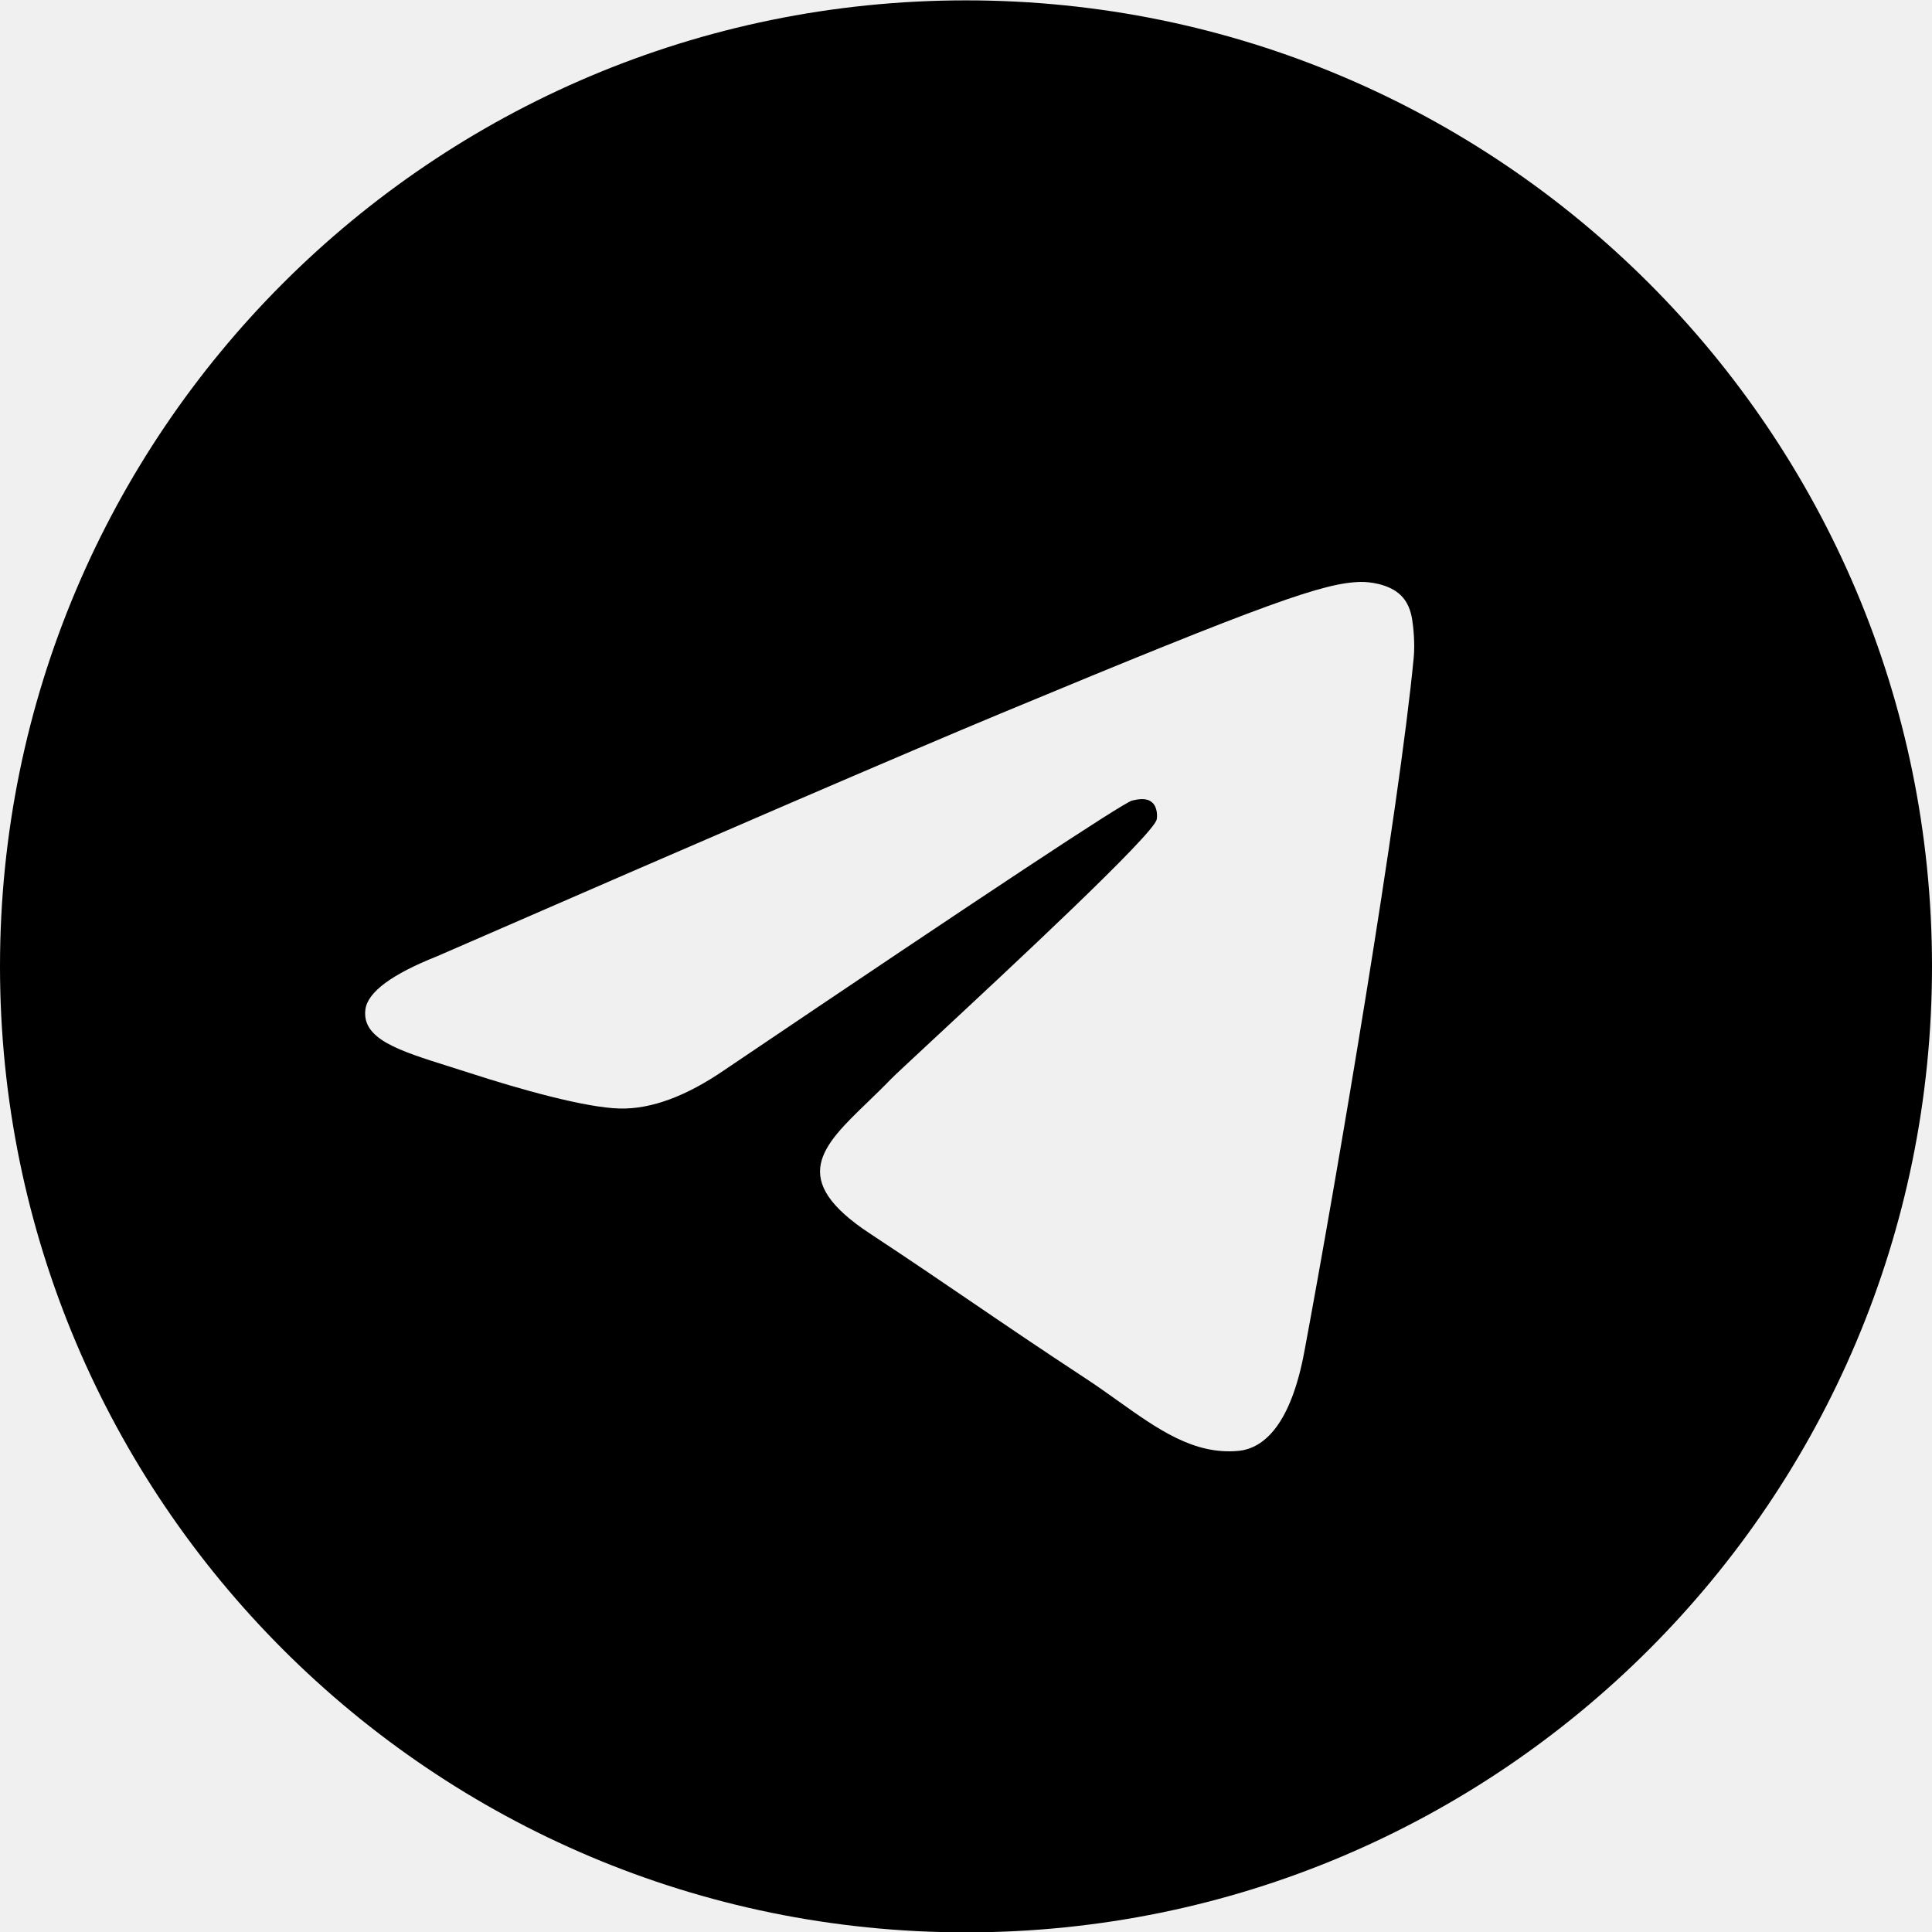
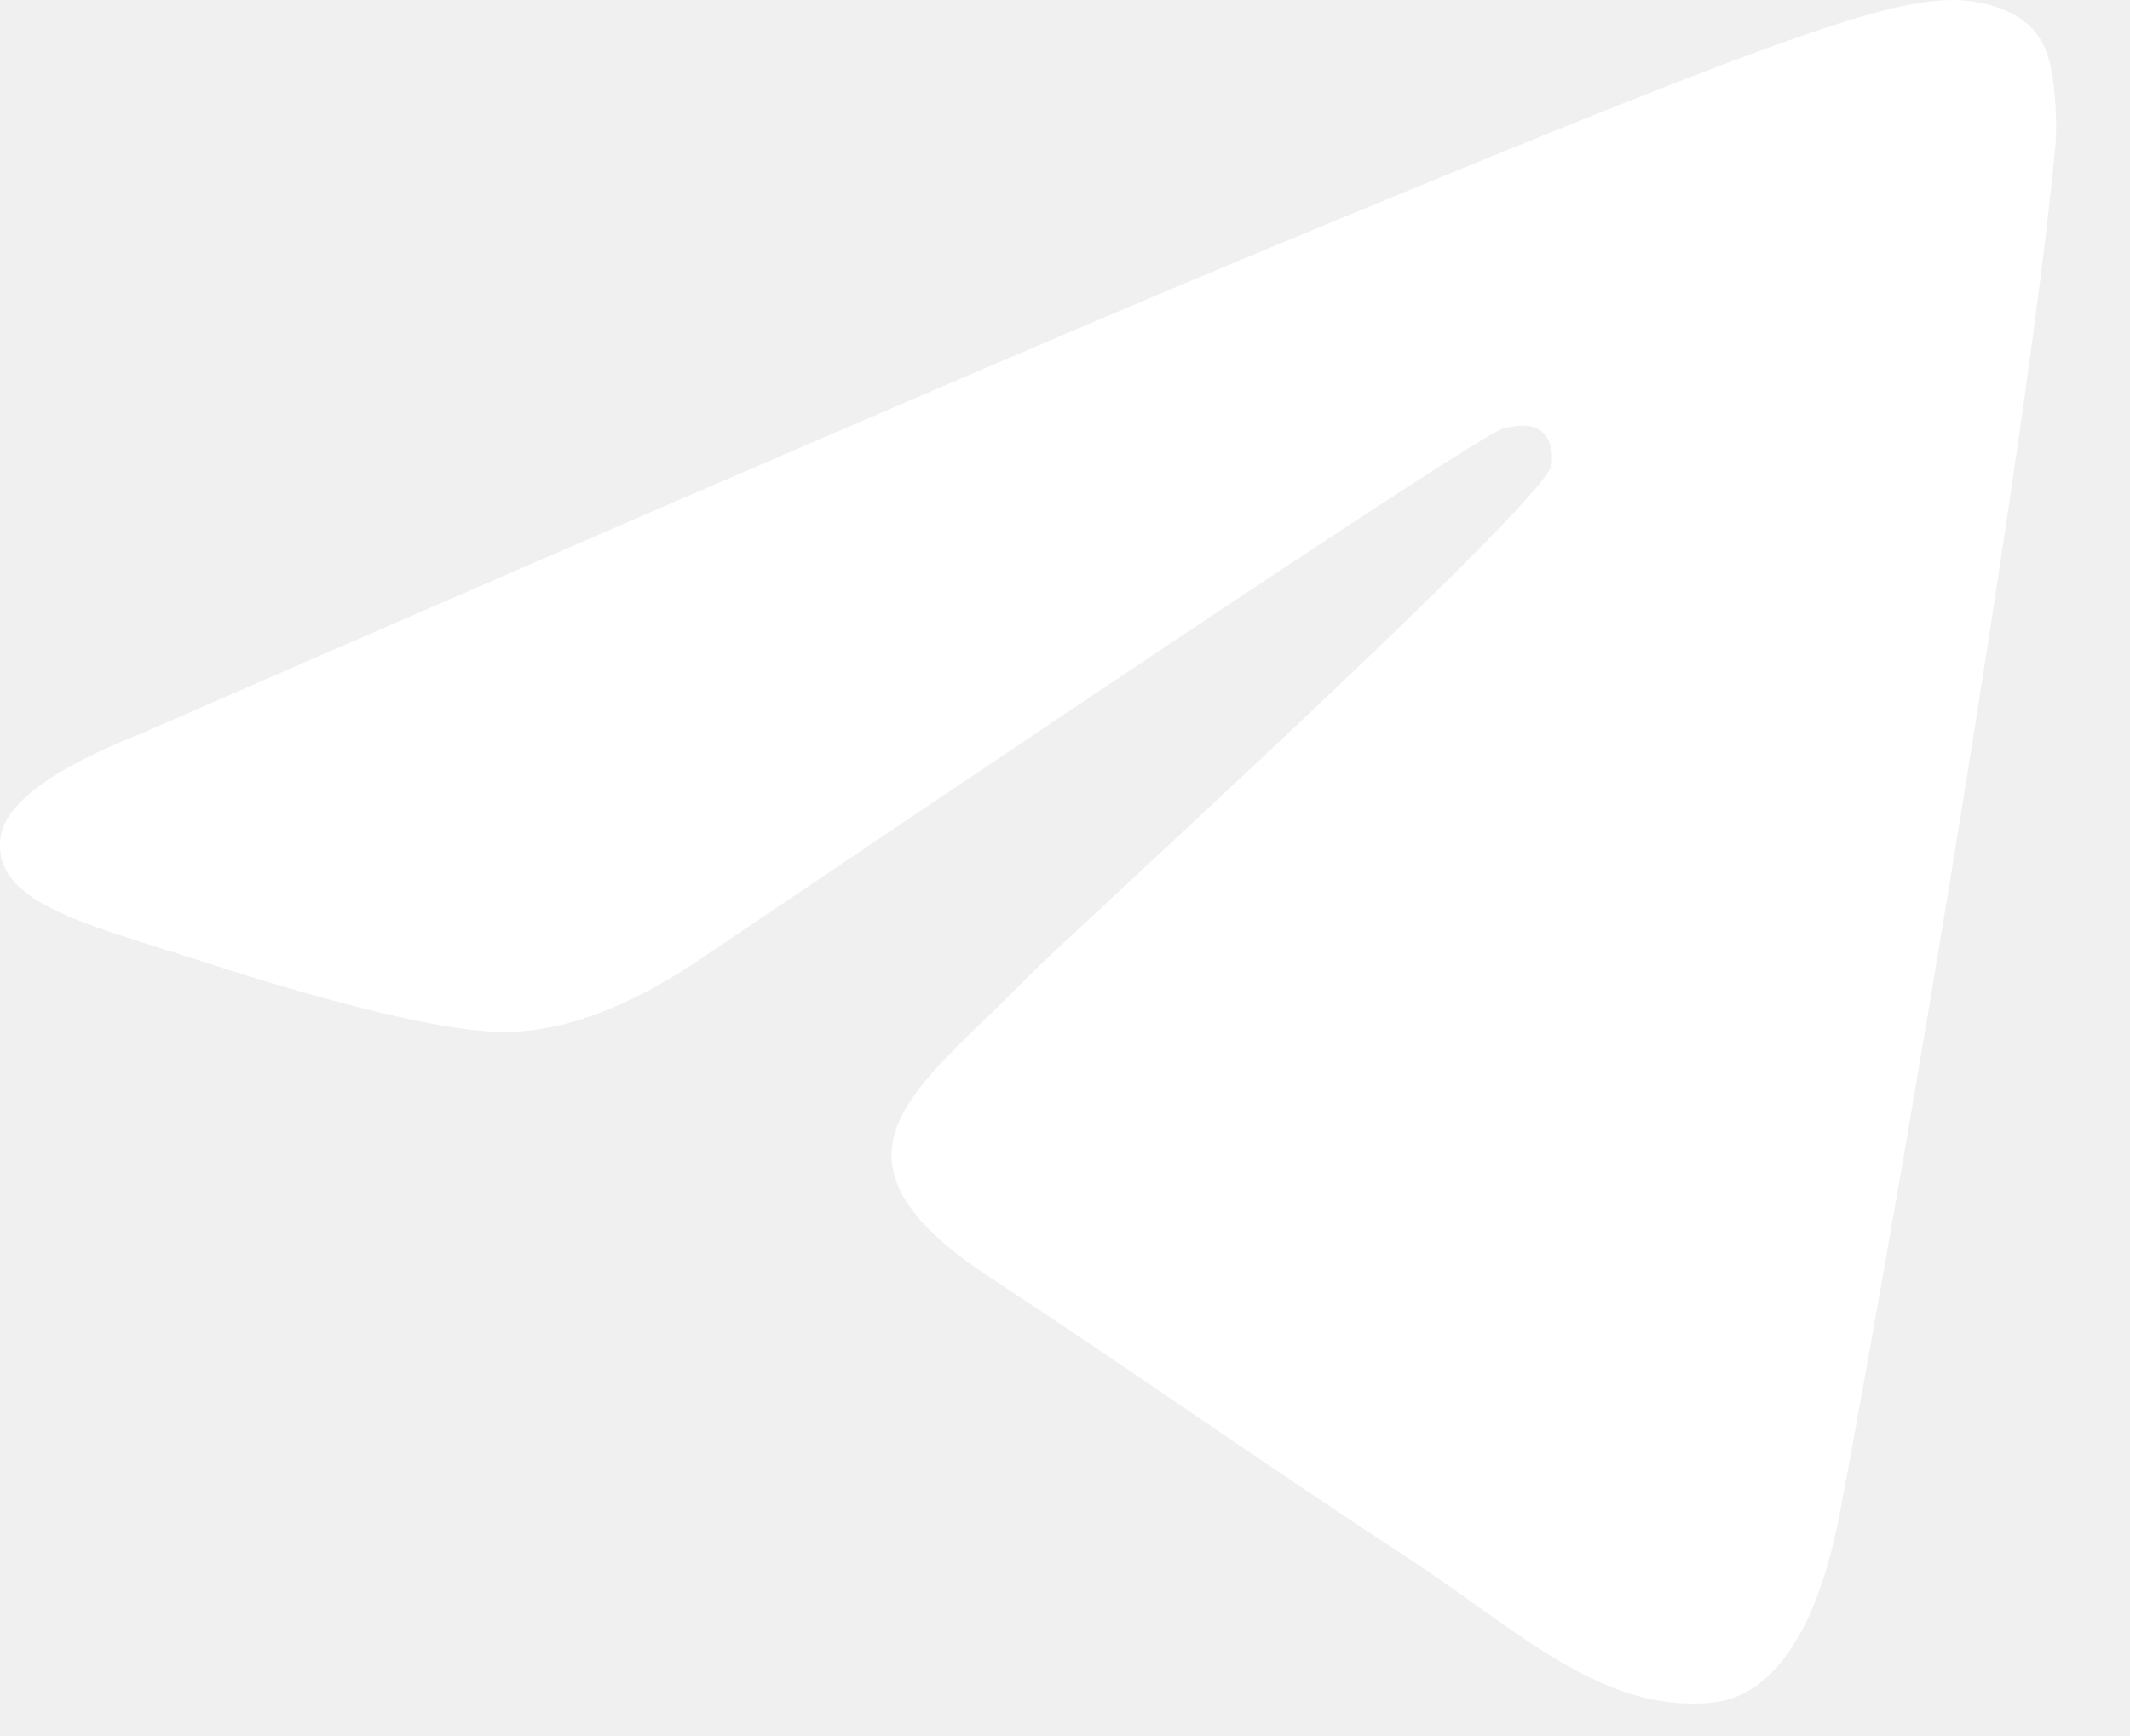
- <svg xmlns="http://www.w3.org/2000/svg" width="48" height="48" viewBox="0 0 48 48" fill="none">
-   <g clip-path="url(#clip0_1485_2058)">
-     <path fill-rule="evenodd" clip-rule="evenodd" d="M48 24.009C48 37.264 37.255 48.009 24 48.009C10.745 48.009 0 37.264 0 24.009C0 10.755 10.745 0.009 24 0.009C37.255 0.009 48 10.755 48 24.009ZM24.86 17.727C22.526 18.698 17.86 20.708 10.864 23.756C9.728 24.208 9.133 24.65 9.078 25.082C8.987 25.812 9.901 26.1 11.147 26.492C11.316 26.545 11.492 26.6 11.672 26.659C12.897 27.057 14.546 27.523 15.403 27.541C16.18 27.558 17.047 27.238 18.005 26.58C24.542 22.167 27.917 19.937 28.129 19.889C28.278 19.855 28.485 19.812 28.625 19.937C28.766 20.062 28.752 20.298 28.737 20.361C28.647 20.748 25.056 24.086 23.198 25.813C22.619 26.352 22.208 26.733 22.124 26.821C21.936 27.016 21.744 27.201 21.56 27.379C20.422 28.476 19.568 29.299 21.607 30.643C22.587 31.289 23.372 31.823 24.154 32.356C25.008 32.938 25.861 33.518 26.963 34.241C27.244 34.425 27.512 34.616 27.774 34.803C28.768 35.511 29.662 36.148 30.765 36.047C31.407 35.988 32.069 35.385 32.405 33.586C33.2 29.336 34.763 20.126 35.124 16.331C35.156 15.999 35.116 15.573 35.084 15.386C35.052 15.2 34.986 14.934 34.743 14.737C34.455 14.503 34.011 14.454 33.813 14.458C32.91 14.473 31.525 14.955 24.86 17.727Z" fill="currentColor" />
-   </g>
-   <defs>
-     <clipPath id="clip0_1485_2058">
-       <rect width="48" height="48" fill="currentColor" transform="translate(0 0.00939941)" />
-     </clipPath>
-   </defs>
+ <svg xmlns="http://www.w3.org/2000/svg" width="27" height="22" viewBox="0 0 27 22" fill="none">
+   <path d="M15.788 3.27C13.454 4.241 8.788 6.25 1.792 9.299C0.656 9.75 0.06 10.192 0.006 10.625C-0.085 11.355 0.829 11.643 2.075 12.034L2.075 12.034C2.244 12.088 2.42 12.143 2.6 12.201C3.825 12.6 5.474 13.066 6.331 13.084C7.108 13.101 7.975 12.78 8.933 12.123C15.47 7.71 18.845 5.48 19.057 5.432C19.206 5.398 19.413 5.355 19.553 5.48C19.694 5.604 19.68 5.841 19.665 5.904C19.575 6.29 15.984 9.628 14.126 11.355L14.126 11.356L14.126 11.356C13.547 11.894 13.136 12.276 13.052 12.363C12.864 12.559 12.672 12.743 12.488 12.921L12.488 12.921C11.35 14.019 10.496 14.842 12.535 16.186C13.515 16.831 14.3 17.366 15.082 17.898L15.082 17.898C15.936 18.48 16.789 19.061 17.891 19.783C18.172 19.968 18.44 20.159 18.702 20.345C19.696 21.054 20.59 21.691 21.693 21.589C22.334 21.53 22.997 20.927 23.333 19.129C24.128 14.878 25.691 5.669 26.052 1.874C26.084 1.541 26.044 1.116 26.012 0.929C25.98 0.742 25.913 0.476 25.671 0.279C25.383 0.046 24.939 -0.003 24.741 0C23.838 0.016 22.453 0.498 15.788 3.27Z" fill="white" />
</svg>
